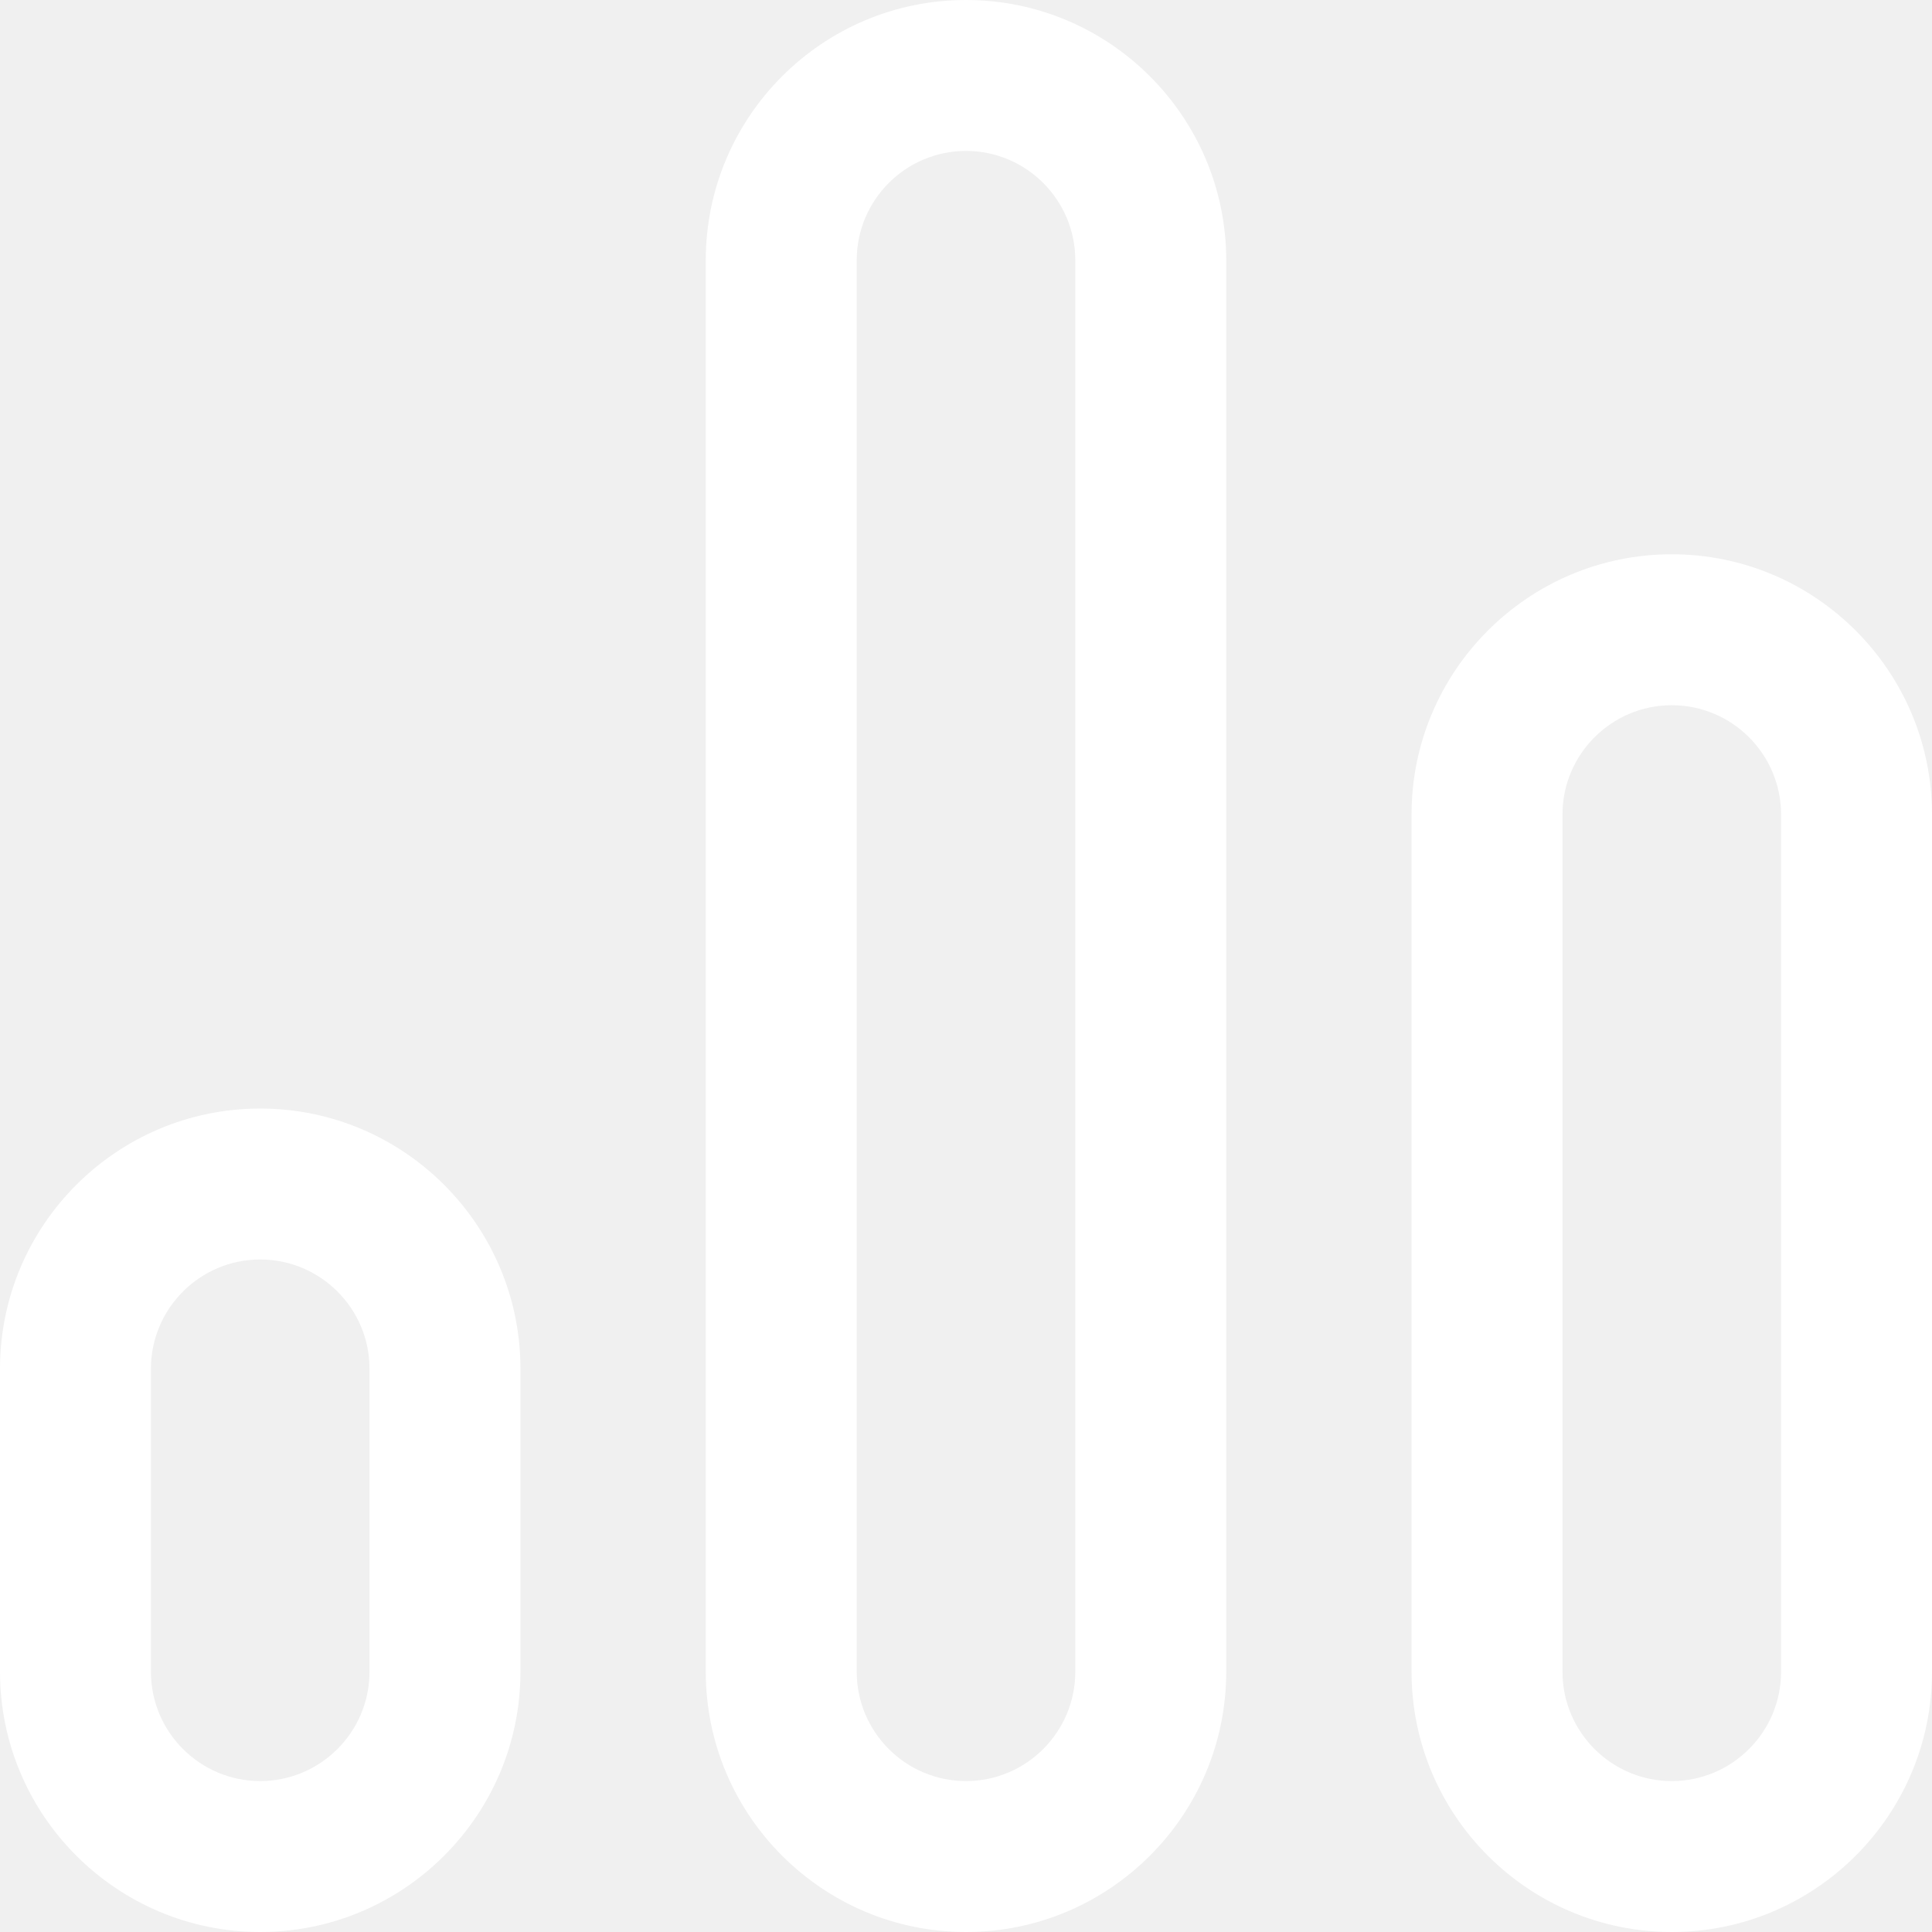
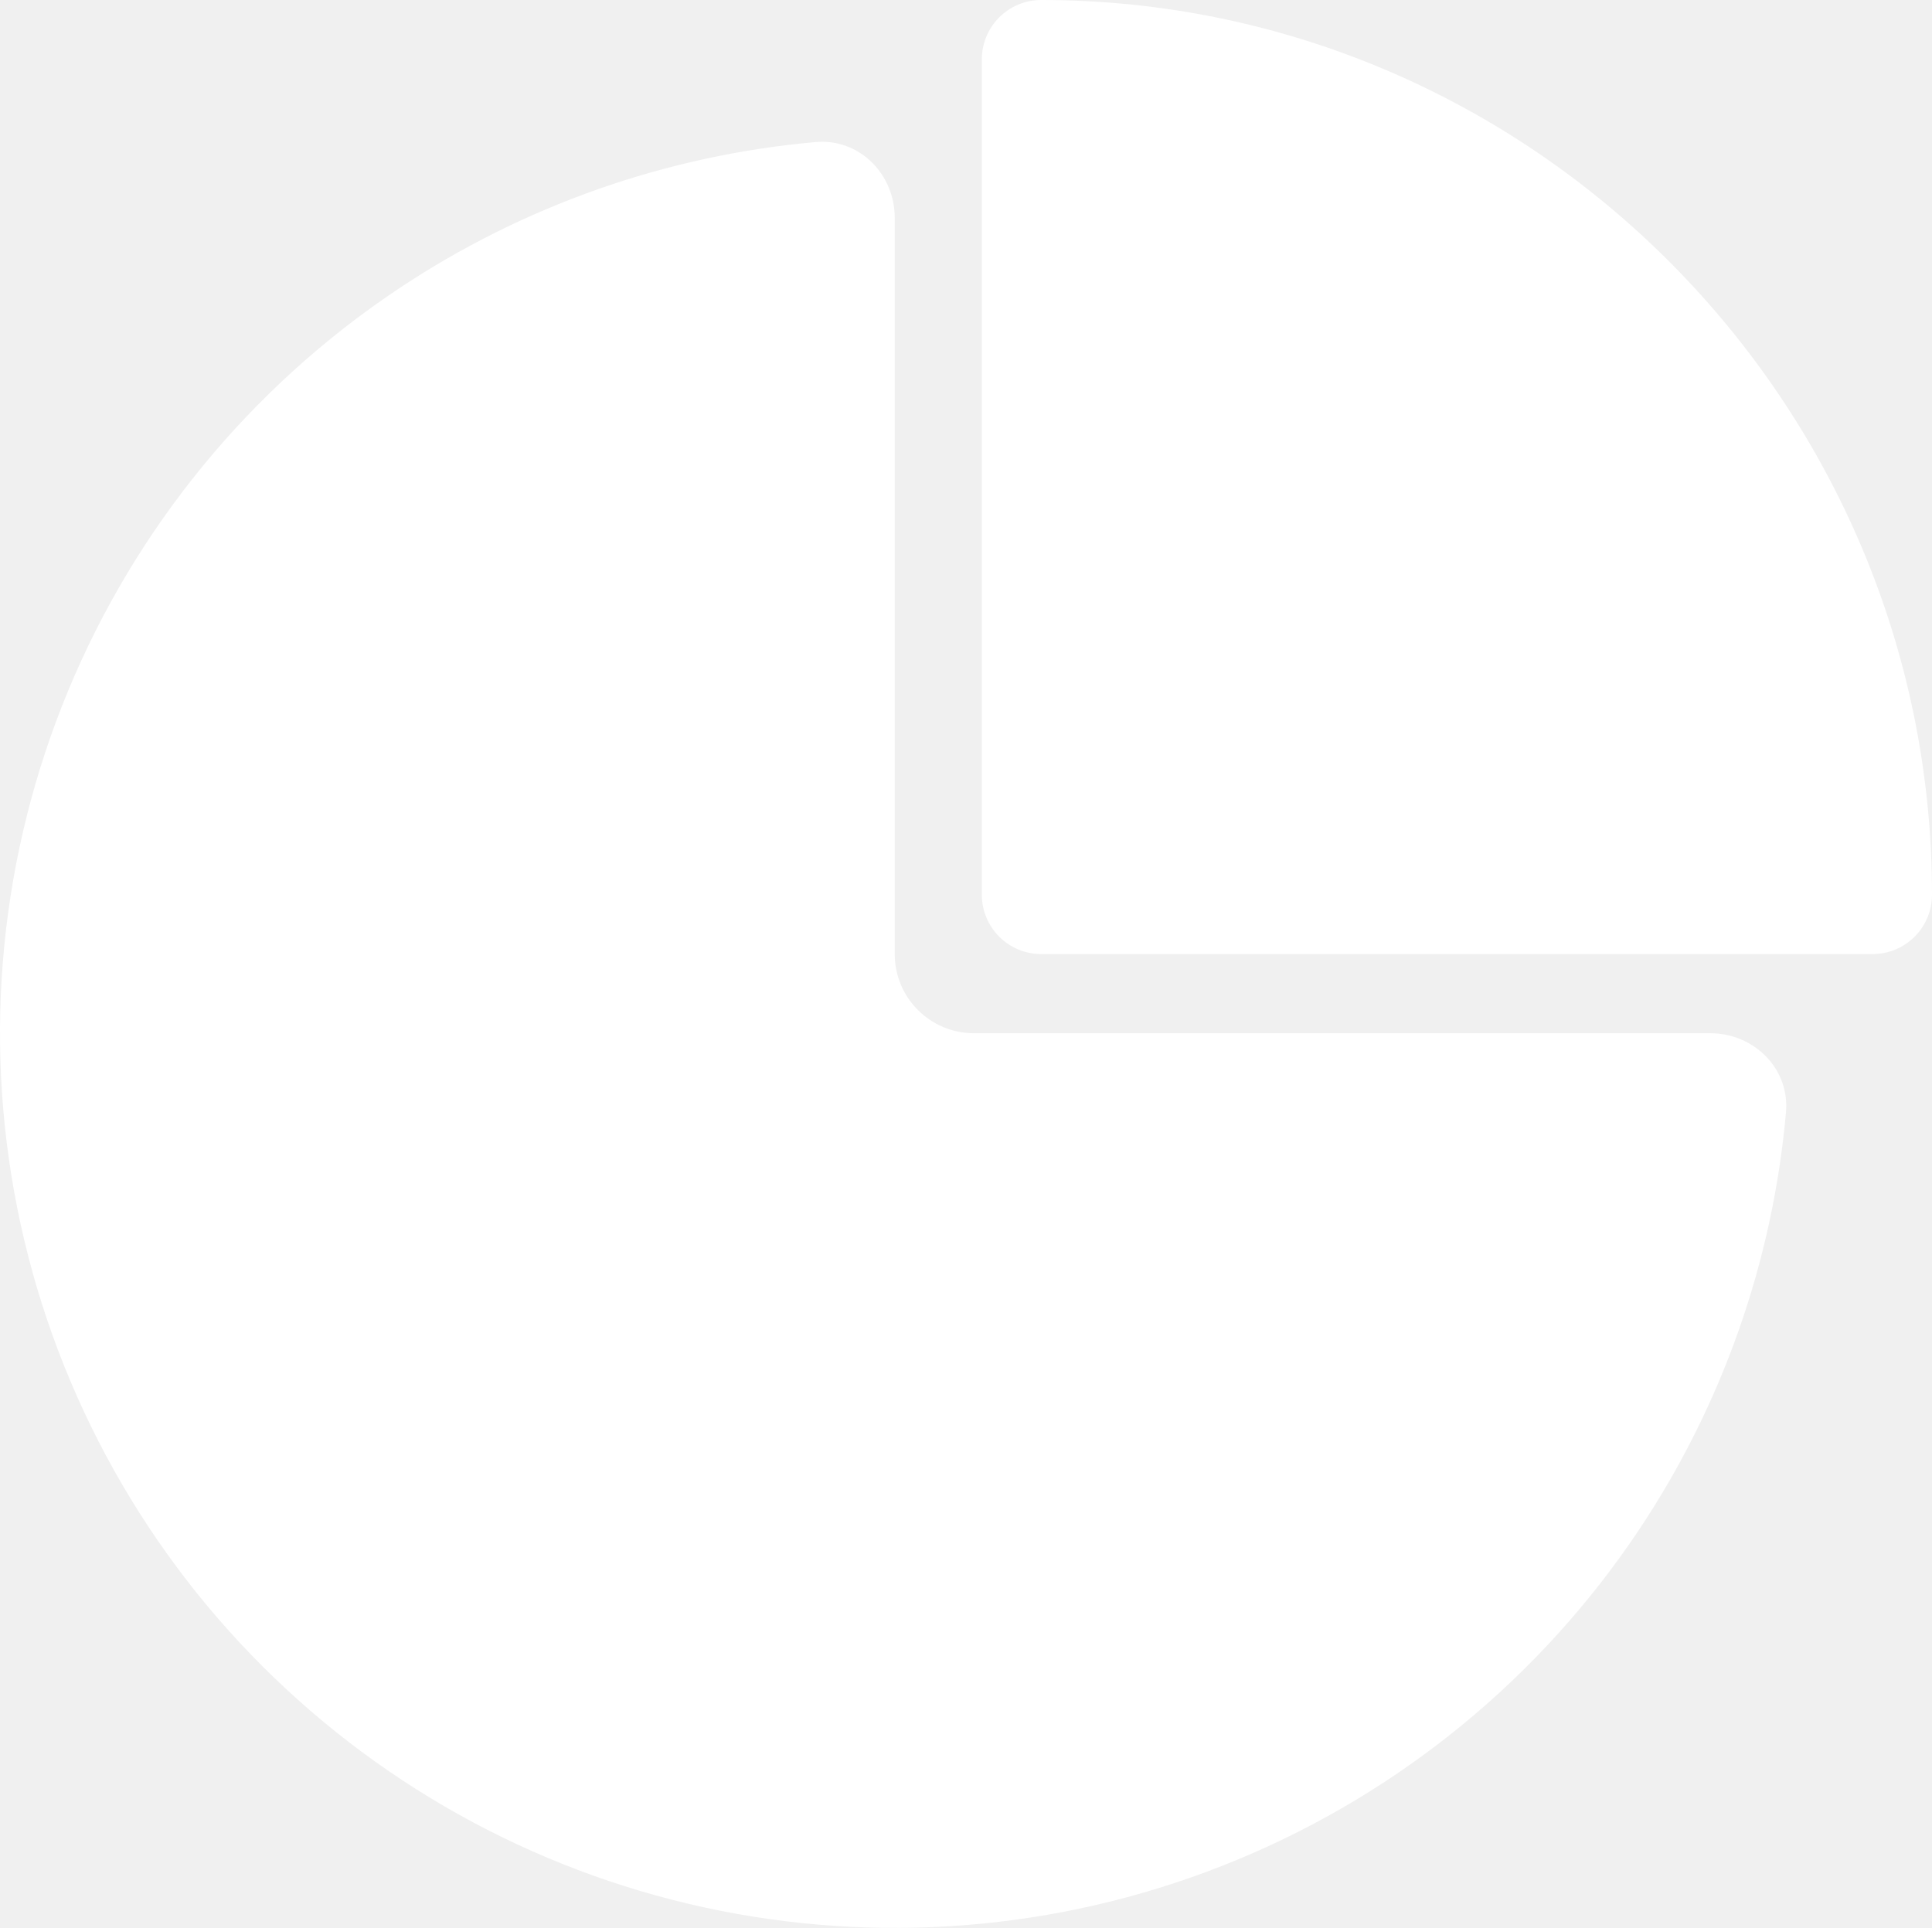
- <svg xmlns="http://www.w3.org/2000/svg" width="196" height="196" viewBox="0 0 196 196" fill="none">
-   <g clip-path="url(#clip0)">
-     <path d="M26.399 112.461C11.843 112.461 0 124.304 0 138.861V169.6C0 184.157 11.843 196 26.4 196C40.957 196 52.799 184.157 52.799 169.6V138.861C52.799 124.304 40.956 112.461 26.399 112.461ZM37.486 169.6C37.486 175.714 32.513 180.687 26.399 180.687C20.286 180.687 15.312 175.714 15.312 169.6V138.861C15.312 132.747 20.286 127.774 26.4 127.774C32.513 127.774 37.487 132.747 37.486 138.861V169.6V169.6Z" fill="white" />
-     <path d="M98 0C83.443 0 71.6 11.843 71.6 26.4V169.6C71.6 184.157 83.443 196 98 196C112.557 196 124.4 184.157 124.4 169.6V26.4C124.4 11.843 112.557 0 98 0ZM109.087 169.6C109.087 175.714 104.114 180.688 98 180.688C91.886 180.688 86.913 175.714 86.913 169.6V26.4C86.913 20.286 91.886 15.312 98 15.312C104.114 15.312 109.087 20.286 109.087 26.4V169.6Z" fill="white" />
-     <path d="M169.6 56.231C155.044 56.231 143.201 68.074 143.201 82.63V169.6C143.201 184.157 155.044 196 169.601 196C184.157 196 196 184.157 196 169.601V82.63C196 68.074 184.157 56.231 169.6 56.231ZM180.688 169.601C180.688 175.714 175.714 180.688 169.6 180.688C163.487 180.688 158.513 175.714 158.513 169.601V82.63C158.513 76.517 163.487 71.543 169.601 71.543C175.714 71.543 180.688 76.517 180.688 82.63V169.601Z" fill="white" />
-   </g>
-   <defs>
-     <clipPath id="clip0">
-       <rect width="196" height="196" fill="white" />
-     </clipPath>
-   </defs>
+ <svg xmlns="http://www.w3.org/2000/svg" width="488" height="487" viewBox="0 0 488 487" fill="none">
+   <path d="M263 0C254.709 0 248 6.709 248 15V226C248 234.291 254.709 241 263 241H473C481.291 241 488 234.291 488 226C488 101.928 387.072 0 263 0Z" fill="white" />
+   <path d="M226 55C226 43.954 217.028 34.908 206.025 35.884C168.374 39.225 132.047 51.97 100.441 73.088C63.276 97.921 34.309 133.217 17.203 174.514C0.098 215.81 -4.378 261.251 4.343 305.09C13.063 348.93 34.587 389.199 66.194 420.806C97.8 452.413 138.07 473.937 181.91 482.657C225.749 491.378 271.19 486.902 312.486 469.797C353.783 452.691 389.079 423.724 413.912 386.559C435.03 354.953 447.775 318.626 451.116 280.975C452.092 269.972 443.046 261 432 261L246 261C234.954 261 226 252.046 226 241L226 55Z" fill="white" />
</svg>
